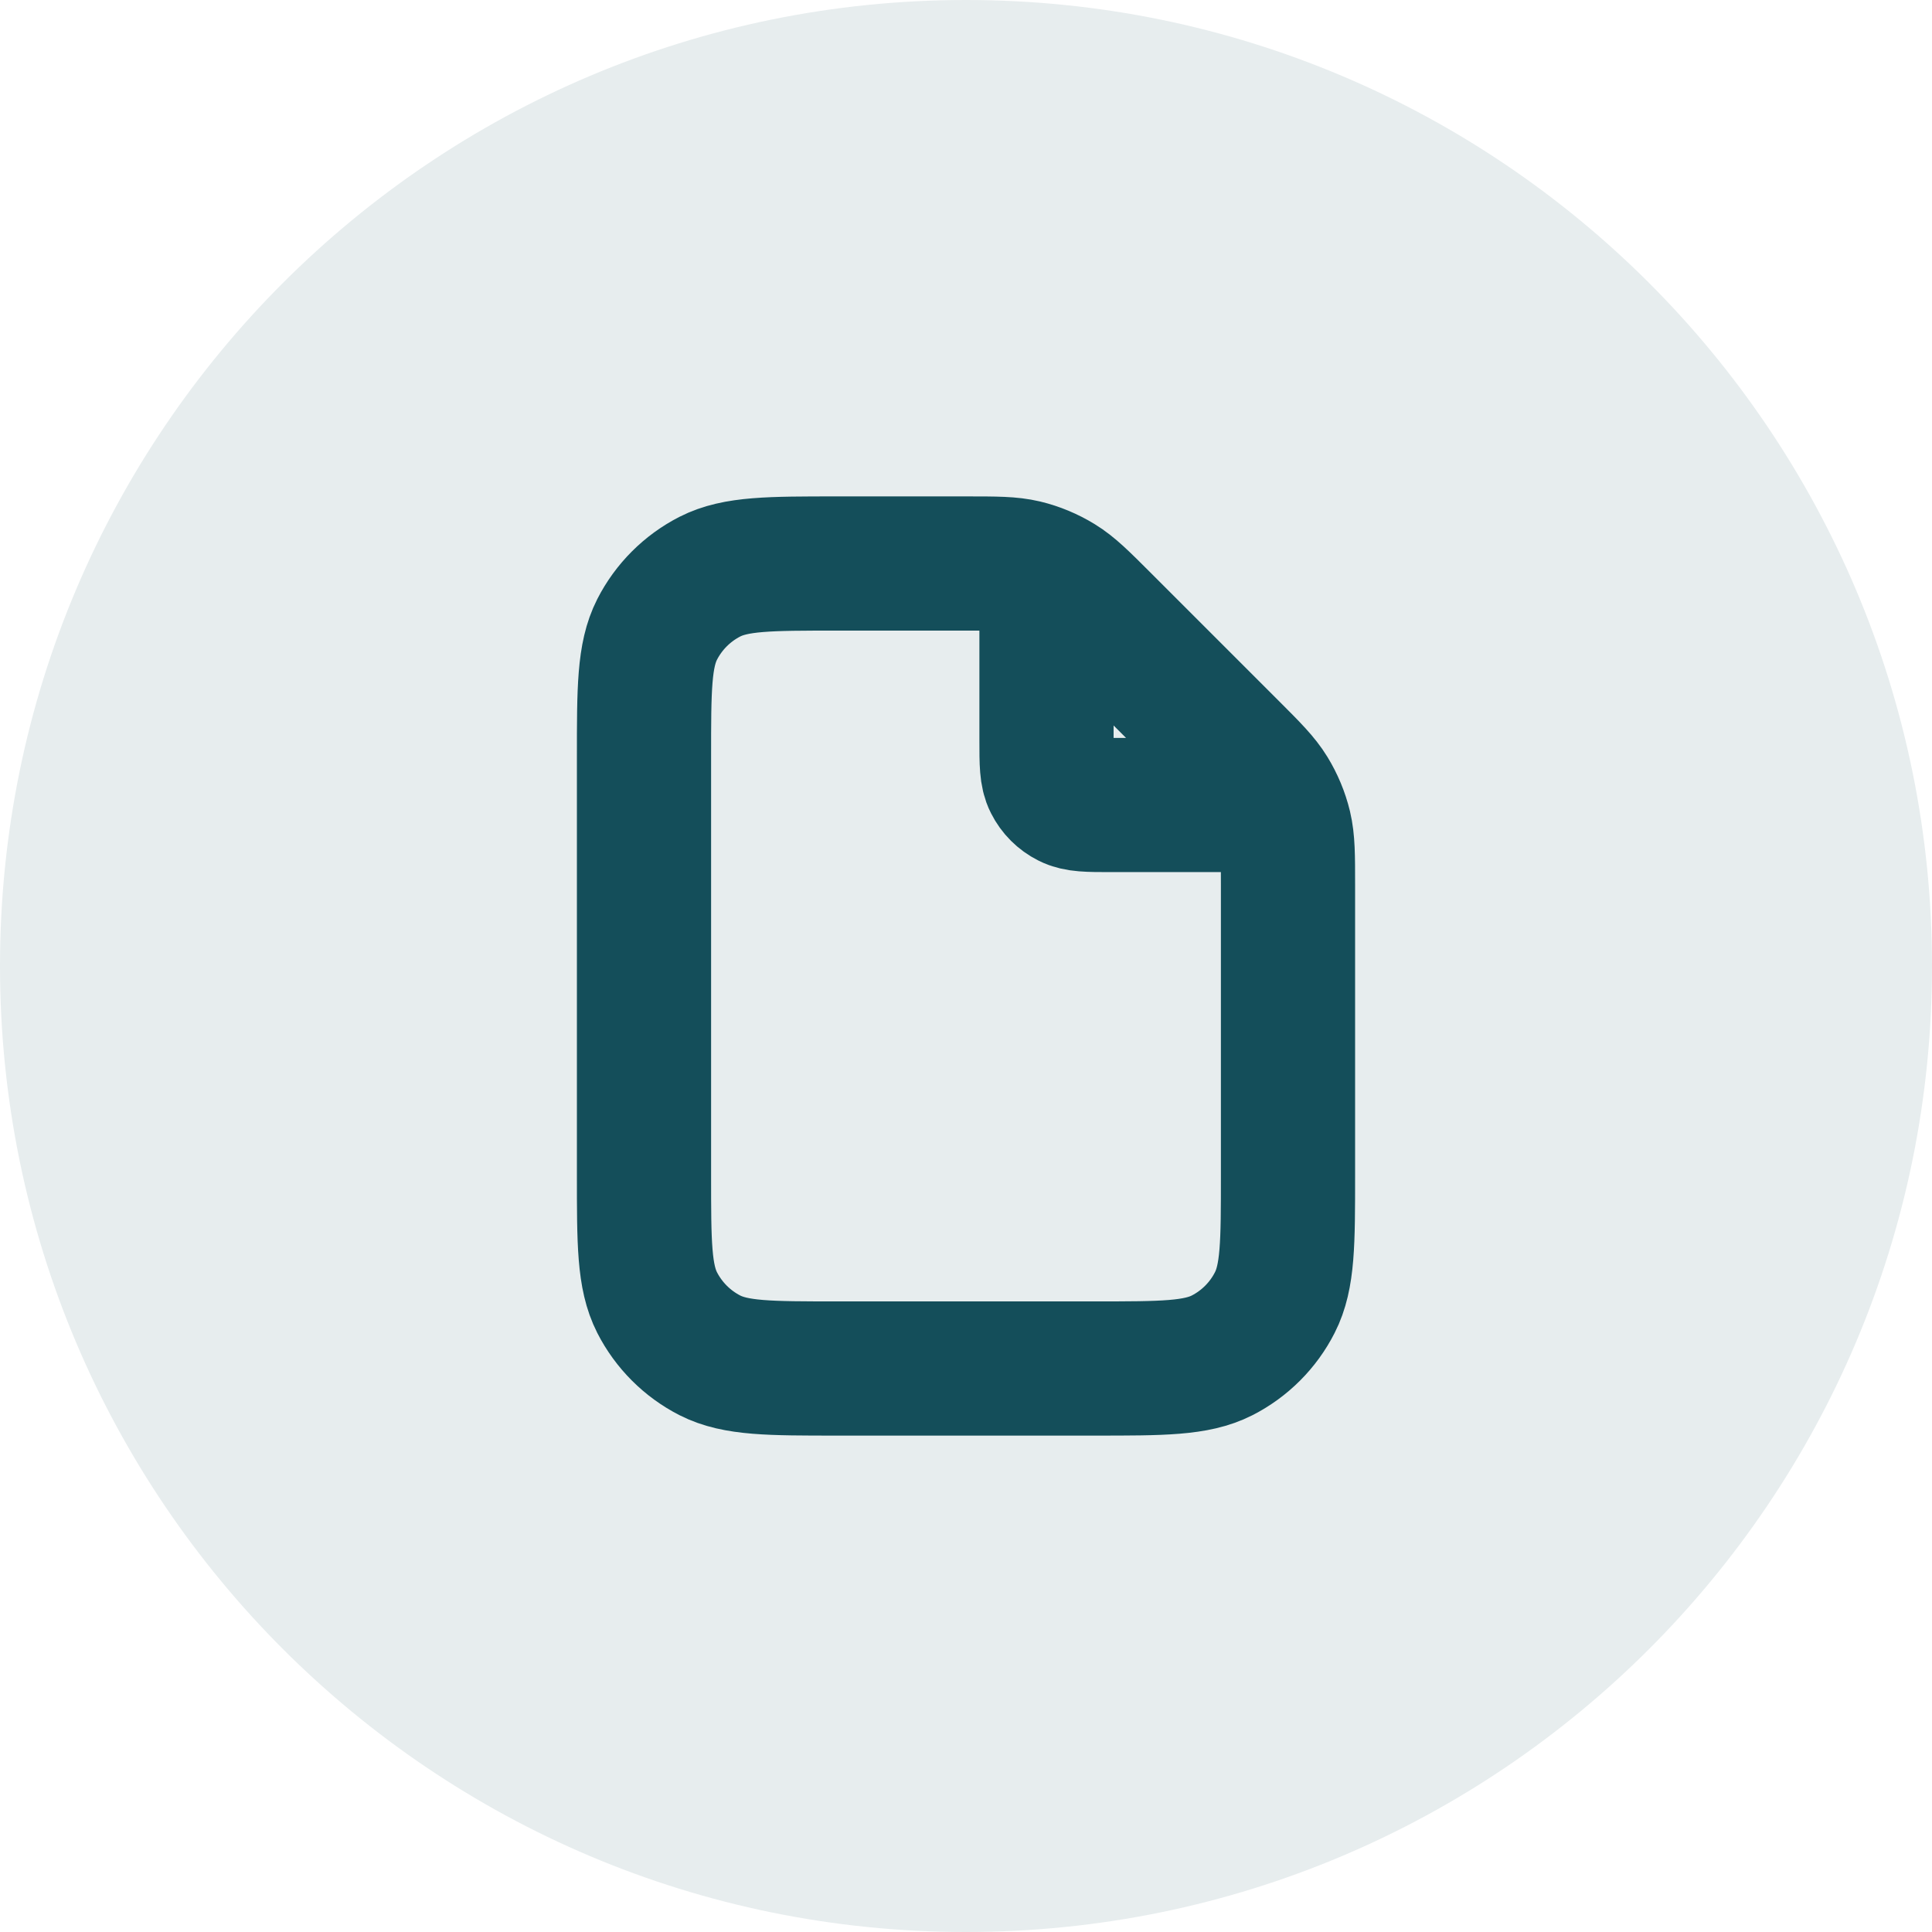
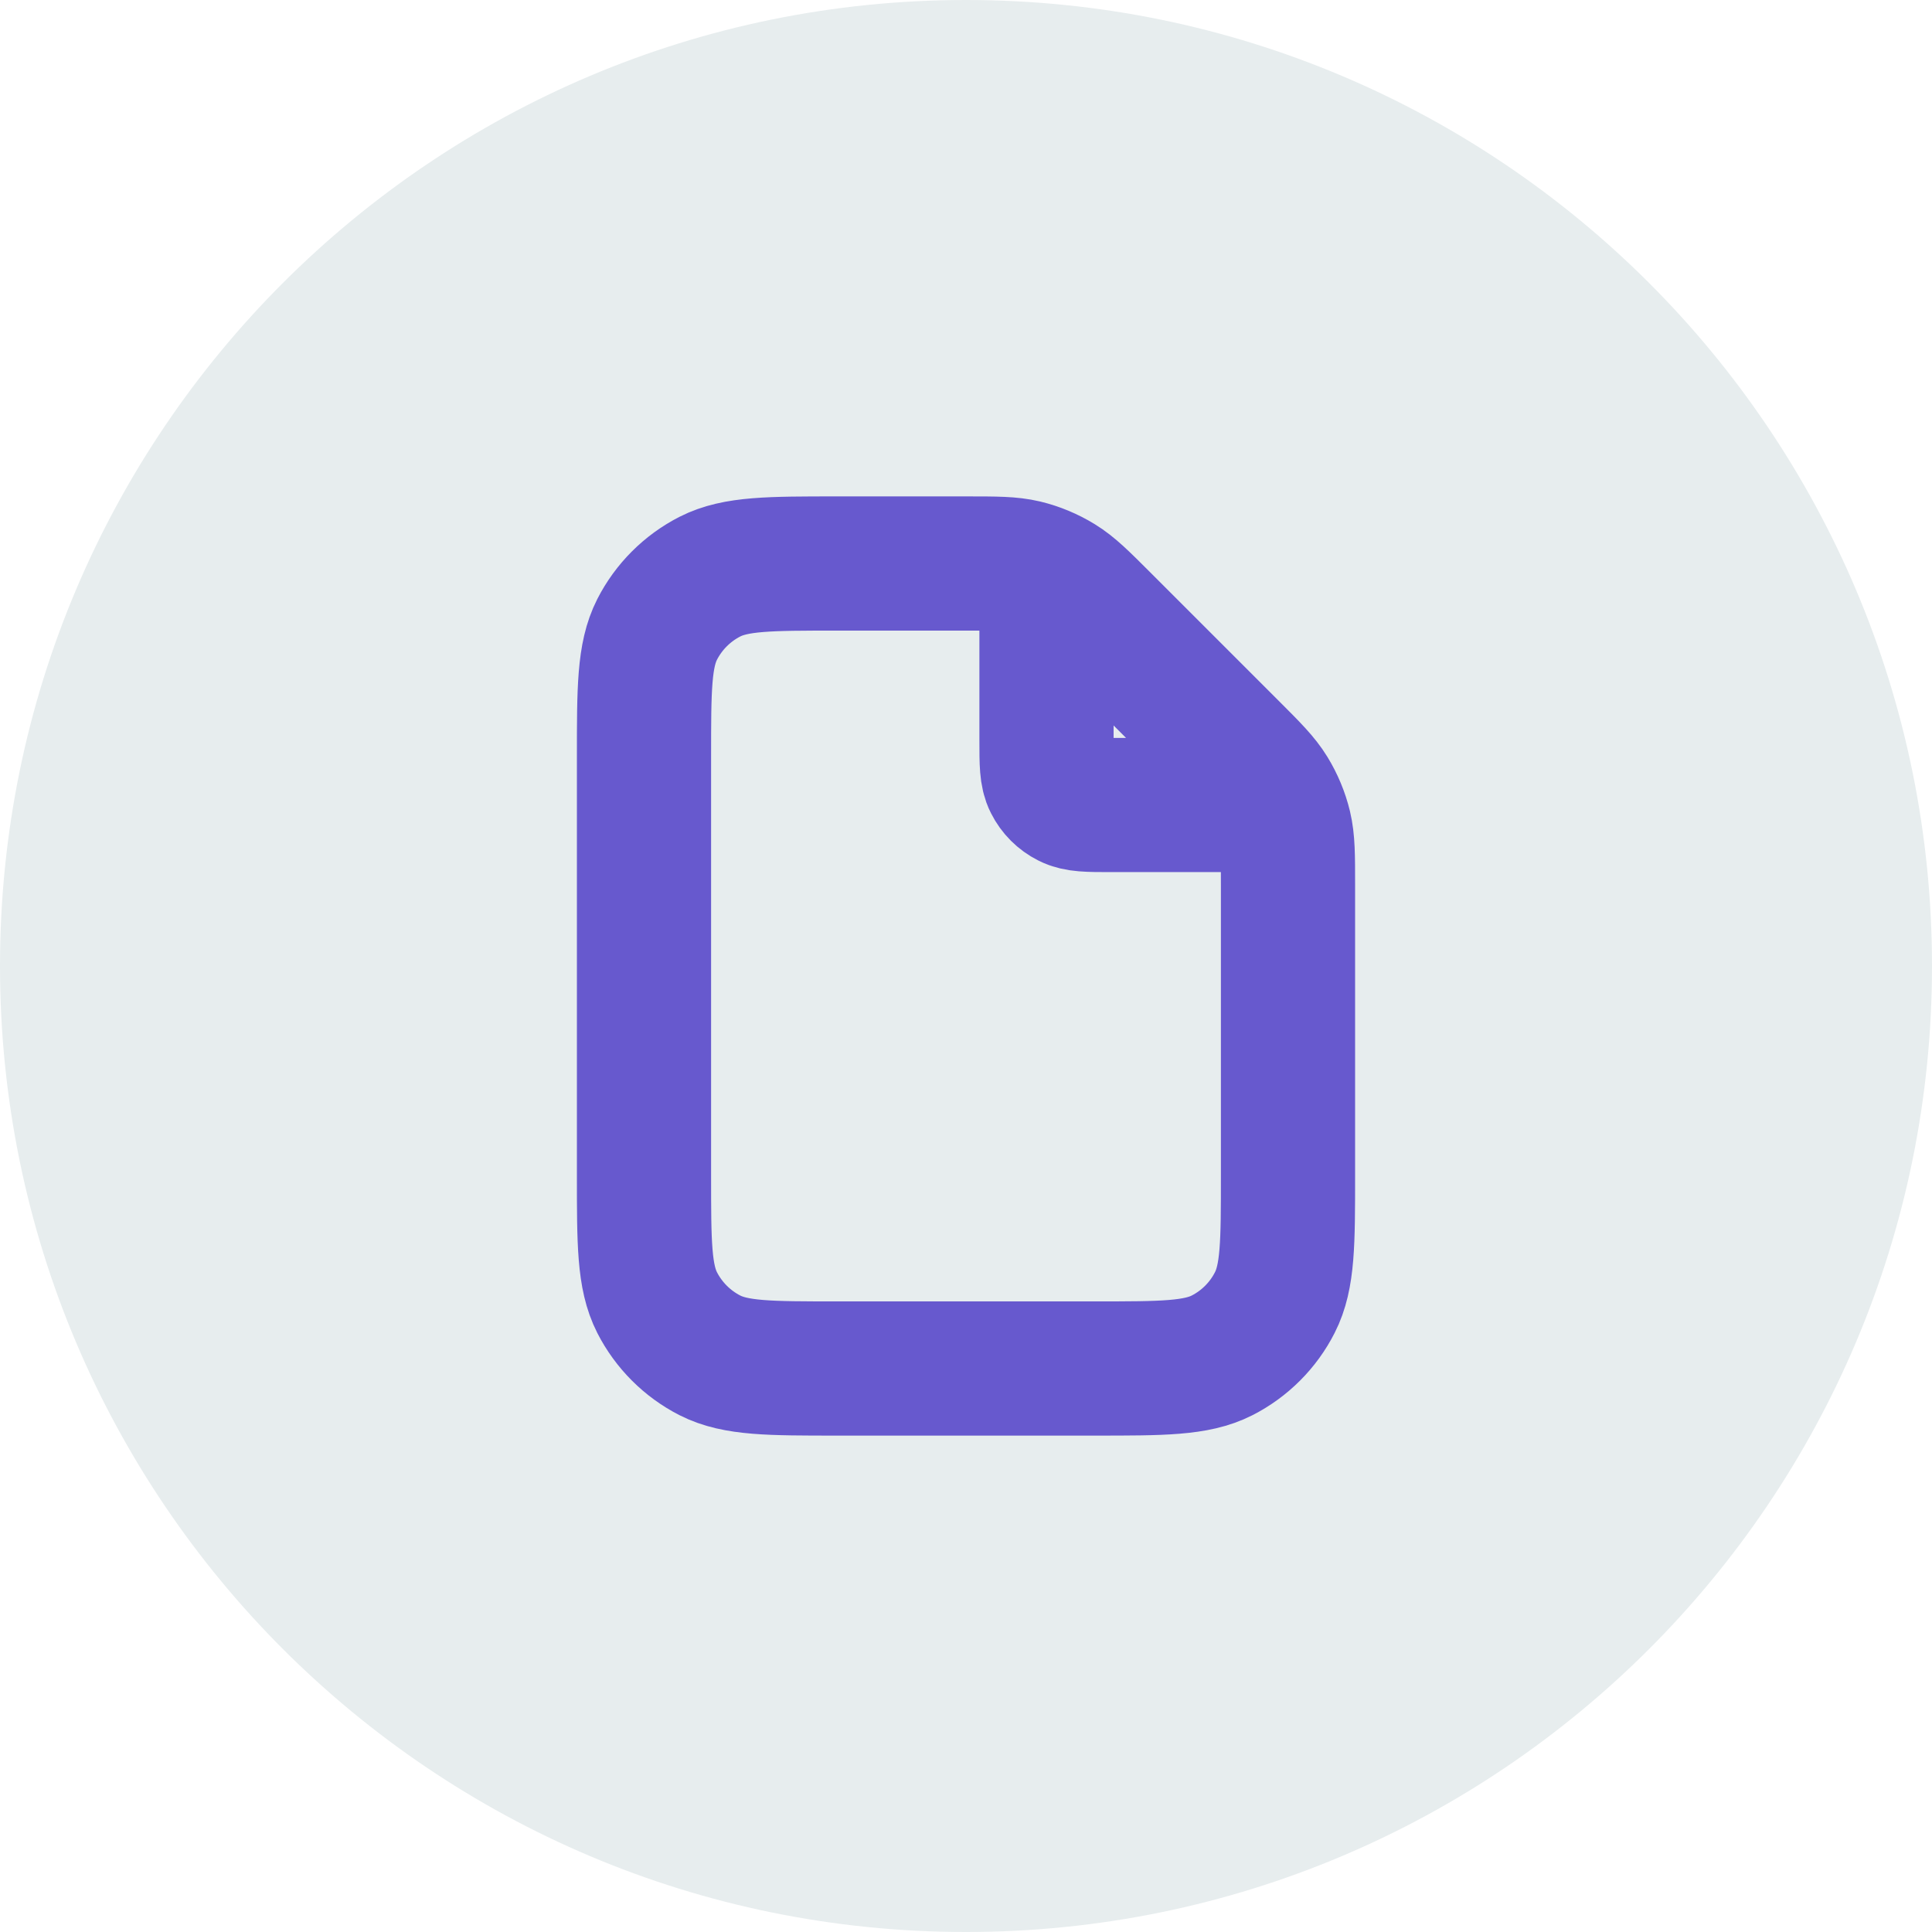
<svg xmlns="http://www.w3.org/2000/svg" width="24" height="24" viewBox="0 0 24 24" fill="none">
  <rect width="24" height="24" rx="12" fill="#E7EDEE" />
-   <path d="M13 7.135V9.2C13 9.48 13 9.62 13.055 9.727C13.102 9.821 13.179 9.898 13.273 9.945C13.38 10 13.52 10 13.8 10H15.865M16 10.994V14.6C16 15.44 16 15.86 15.836 16.181C15.693 16.463 15.463 16.693 15.181 16.837C14.86 17 14.44 17 13.6 17H10.4C9.56 17 9.14 17 8.819 16.837C8.537 16.693 8.307 16.463 8.163 16.181C8 15.86 8 15.44 8 14.6V9.4C8 8.56 8 8.14 8.163 7.819C8.307 7.537 8.537 7.307 8.819 7.163C9.14 7 9.56 7 10.4 7H12.006C12.373 7 12.556 7 12.729 7.041C12.882 7.078 13.028 7.139 13.162 7.221C13.314 7.314 13.444 7.444 13.703 7.703L15.297 9.297C15.556 9.556 15.686 9.686 15.779 9.838C15.861 9.972 15.922 10.118 15.959 10.271C16 10.444 16 10.627 16 10.994Z" stroke="#144E5A" stroke-width="1.667" stroke-linecap="round" stroke-linejoin="round" />
+   <path d="M13 7.135V9.2C13 9.48 13 9.62 13.055 9.727C13.102 9.821 13.179 9.898 13.273 9.945C13.38 10 13.52 10 13.8 10H15.865M16 10.994V14.6C16 15.44 16 15.86 15.836 16.181C15.693 16.463 15.463 16.693 15.181 16.837C14.86 17 14.44 17 13.6 17H10.4C9.56 17 9.14 17 8.819 16.837C8.537 16.693 8.307 16.463 8.163 16.181C8 15.86 8 15.44 8 14.6V9.4C8 8.56 8 8.14 8.163 7.819C8.307 7.537 8.537 7.307 8.819 7.163C9.14 7 9.56 7 10.4 7H12.006C12.373 7 12.556 7 12.729 7.041C12.882 7.078 13.028 7.139 13.162 7.221C13.314 7.314 13.444 7.444 13.703 7.703L15.297 9.297C15.556 9.556 15.686 9.686 15.779 9.838C15.861 9.972 15.922 10.118 15.959 10.271C16 10.444 16 10.627 16 10.994Z" stroke="#6759CE" stroke-width="1.667" stroke-linecap="round" stroke-linejoin="round" />
</svg>
